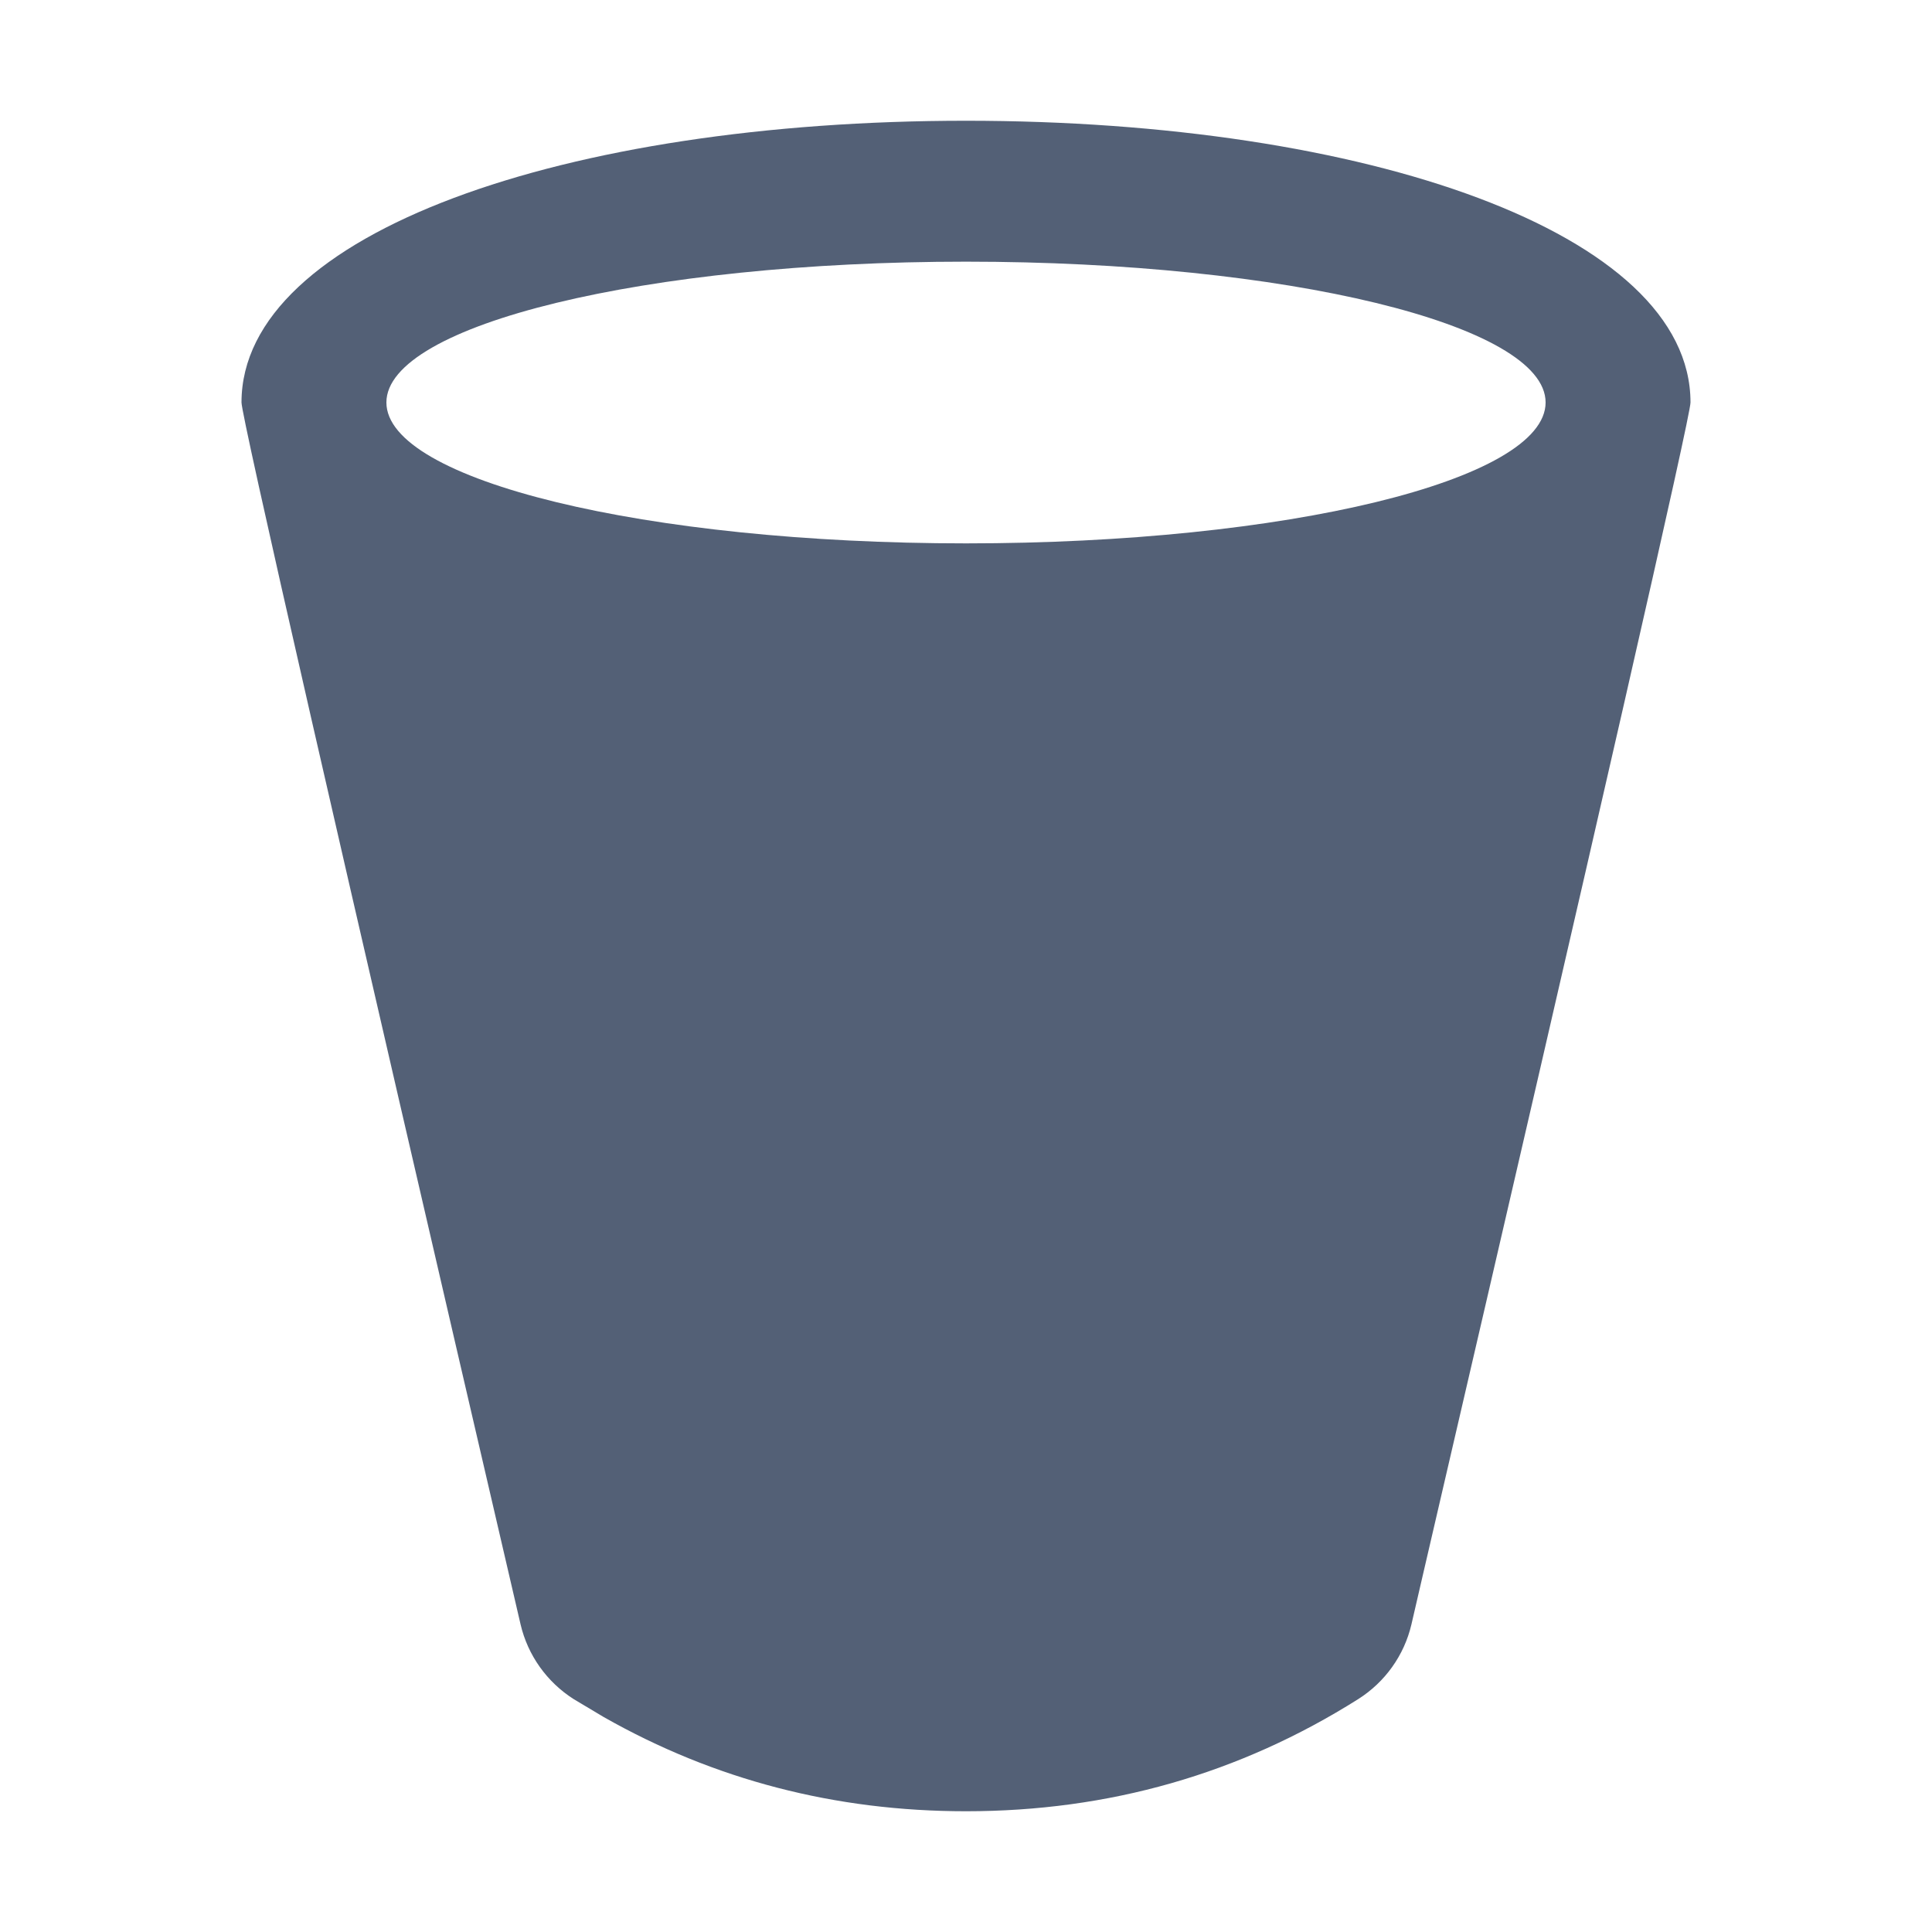
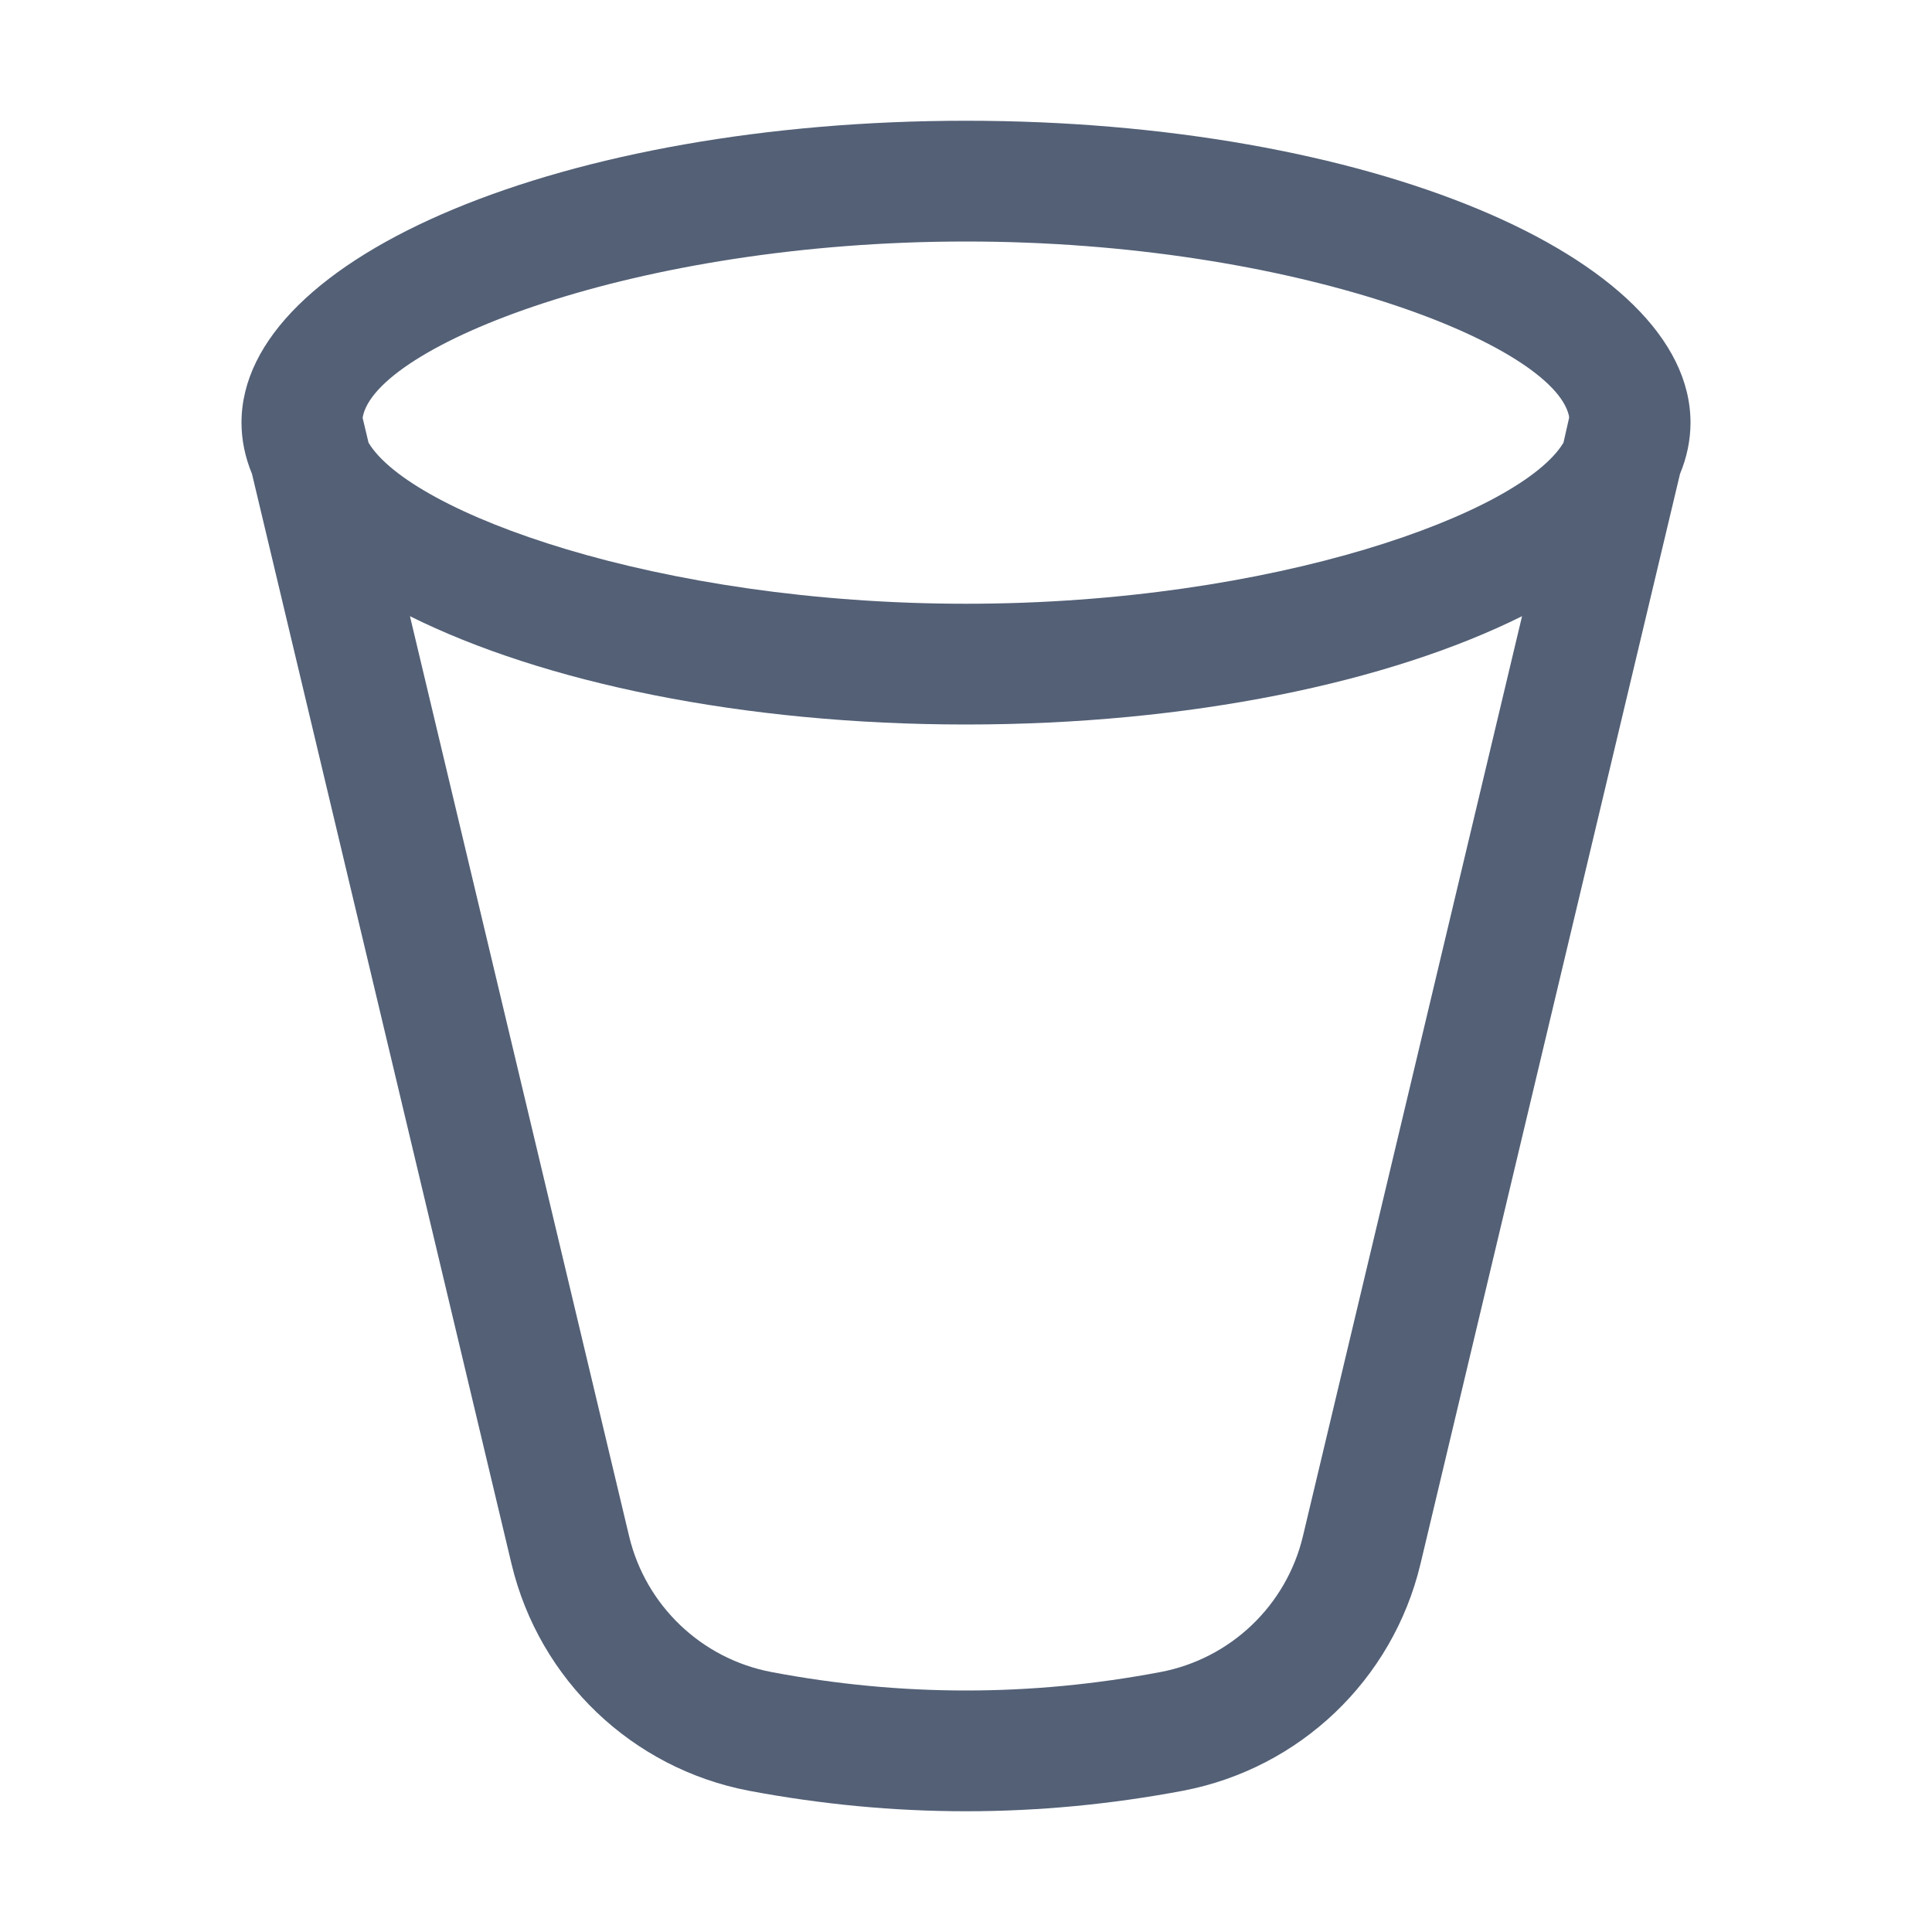
<svg xmlns="http://www.w3.org/2000/svg" width="16" height="16" viewBox="0 0 16 16">
  <defs>
    <style id="current-color-scheme" type="text/css">
   .ColorScheme-Text { color:#536076; } .ColorScheme-Highlight { color:#ffffff; }
  </style>
  </defs>
-   <path style="fill:currentColor" class="ColorScheme-Text" d="M8,1 C11.314,1 14,1.928 14,3.333 C14,3.444 13.261,6.683 11.782,13.05 L11.689,13.452 C11.629,13.709 11.47,13.931 11.247,14.072 C10.265,14.691 9.182,15 8,15 C6.916,15 5.916,14.74 5,14.22 L4.752,14.072 C4.53,13.931 4.371,13.709 4.311,13.452 C2.77,6.821 2,3.448 2,3.333 C2,1.928 4.686,1 8,1 Z M8,2.167 C5.349,2.167 3.2,2.689 3.2,3.333 C3.2,3.978 5.349,4.5 8,4.5 C10.651,4.5 12.8,3.978 12.8,3.333 C12.8,2.689 10.651,2.167 8,2.167 Z" />
+   <path style="fill:currentColor" class="ColorScheme-Text" d="M8,1 C11.314,1 14,2.119 14,3.5 C14,3.645 13.97,3.787 13.913,3.925 L11.763,12.955 C11.533,13.912 10.765,14.645 9.798,14.83 C9.199,14.943 8.6,15 8,15 C7.4,15 6.801,14.943 6.201,14.83 C5.235,14.645 4.467,13.912 4.237,12.955 L2.087,3.925 C2.03,3.787 2,3.645 2,3.5 C2,2.119 4.686,1 8,1 Z M8,6 C6.15,6 4.495,5.651 3.395,5.103 L5.21,12.722 C5.347,13.296 5.809,13.737 6.388,13.847 C6.926,13.949 7.463,14 8,14 C8.537,14 9.074,13.949 9.611,13.847 C10.191,13.737 10.653,13.296 10.79,12.723 L12.605,5.103 C11.505,5.651 9.85,6 8,6 Z M8,2 C5.249,2 3.098,2.871 3.003,3.46 L3.052,3.666 C3.398,4.245 5.439,5 8,5 C10.561,5 12.602,4.245 12.948,3.666 L12.995,3.459 L12.993,3.442 C12.858,2.853 10.723,2 8,2 Z" />
</svg>
